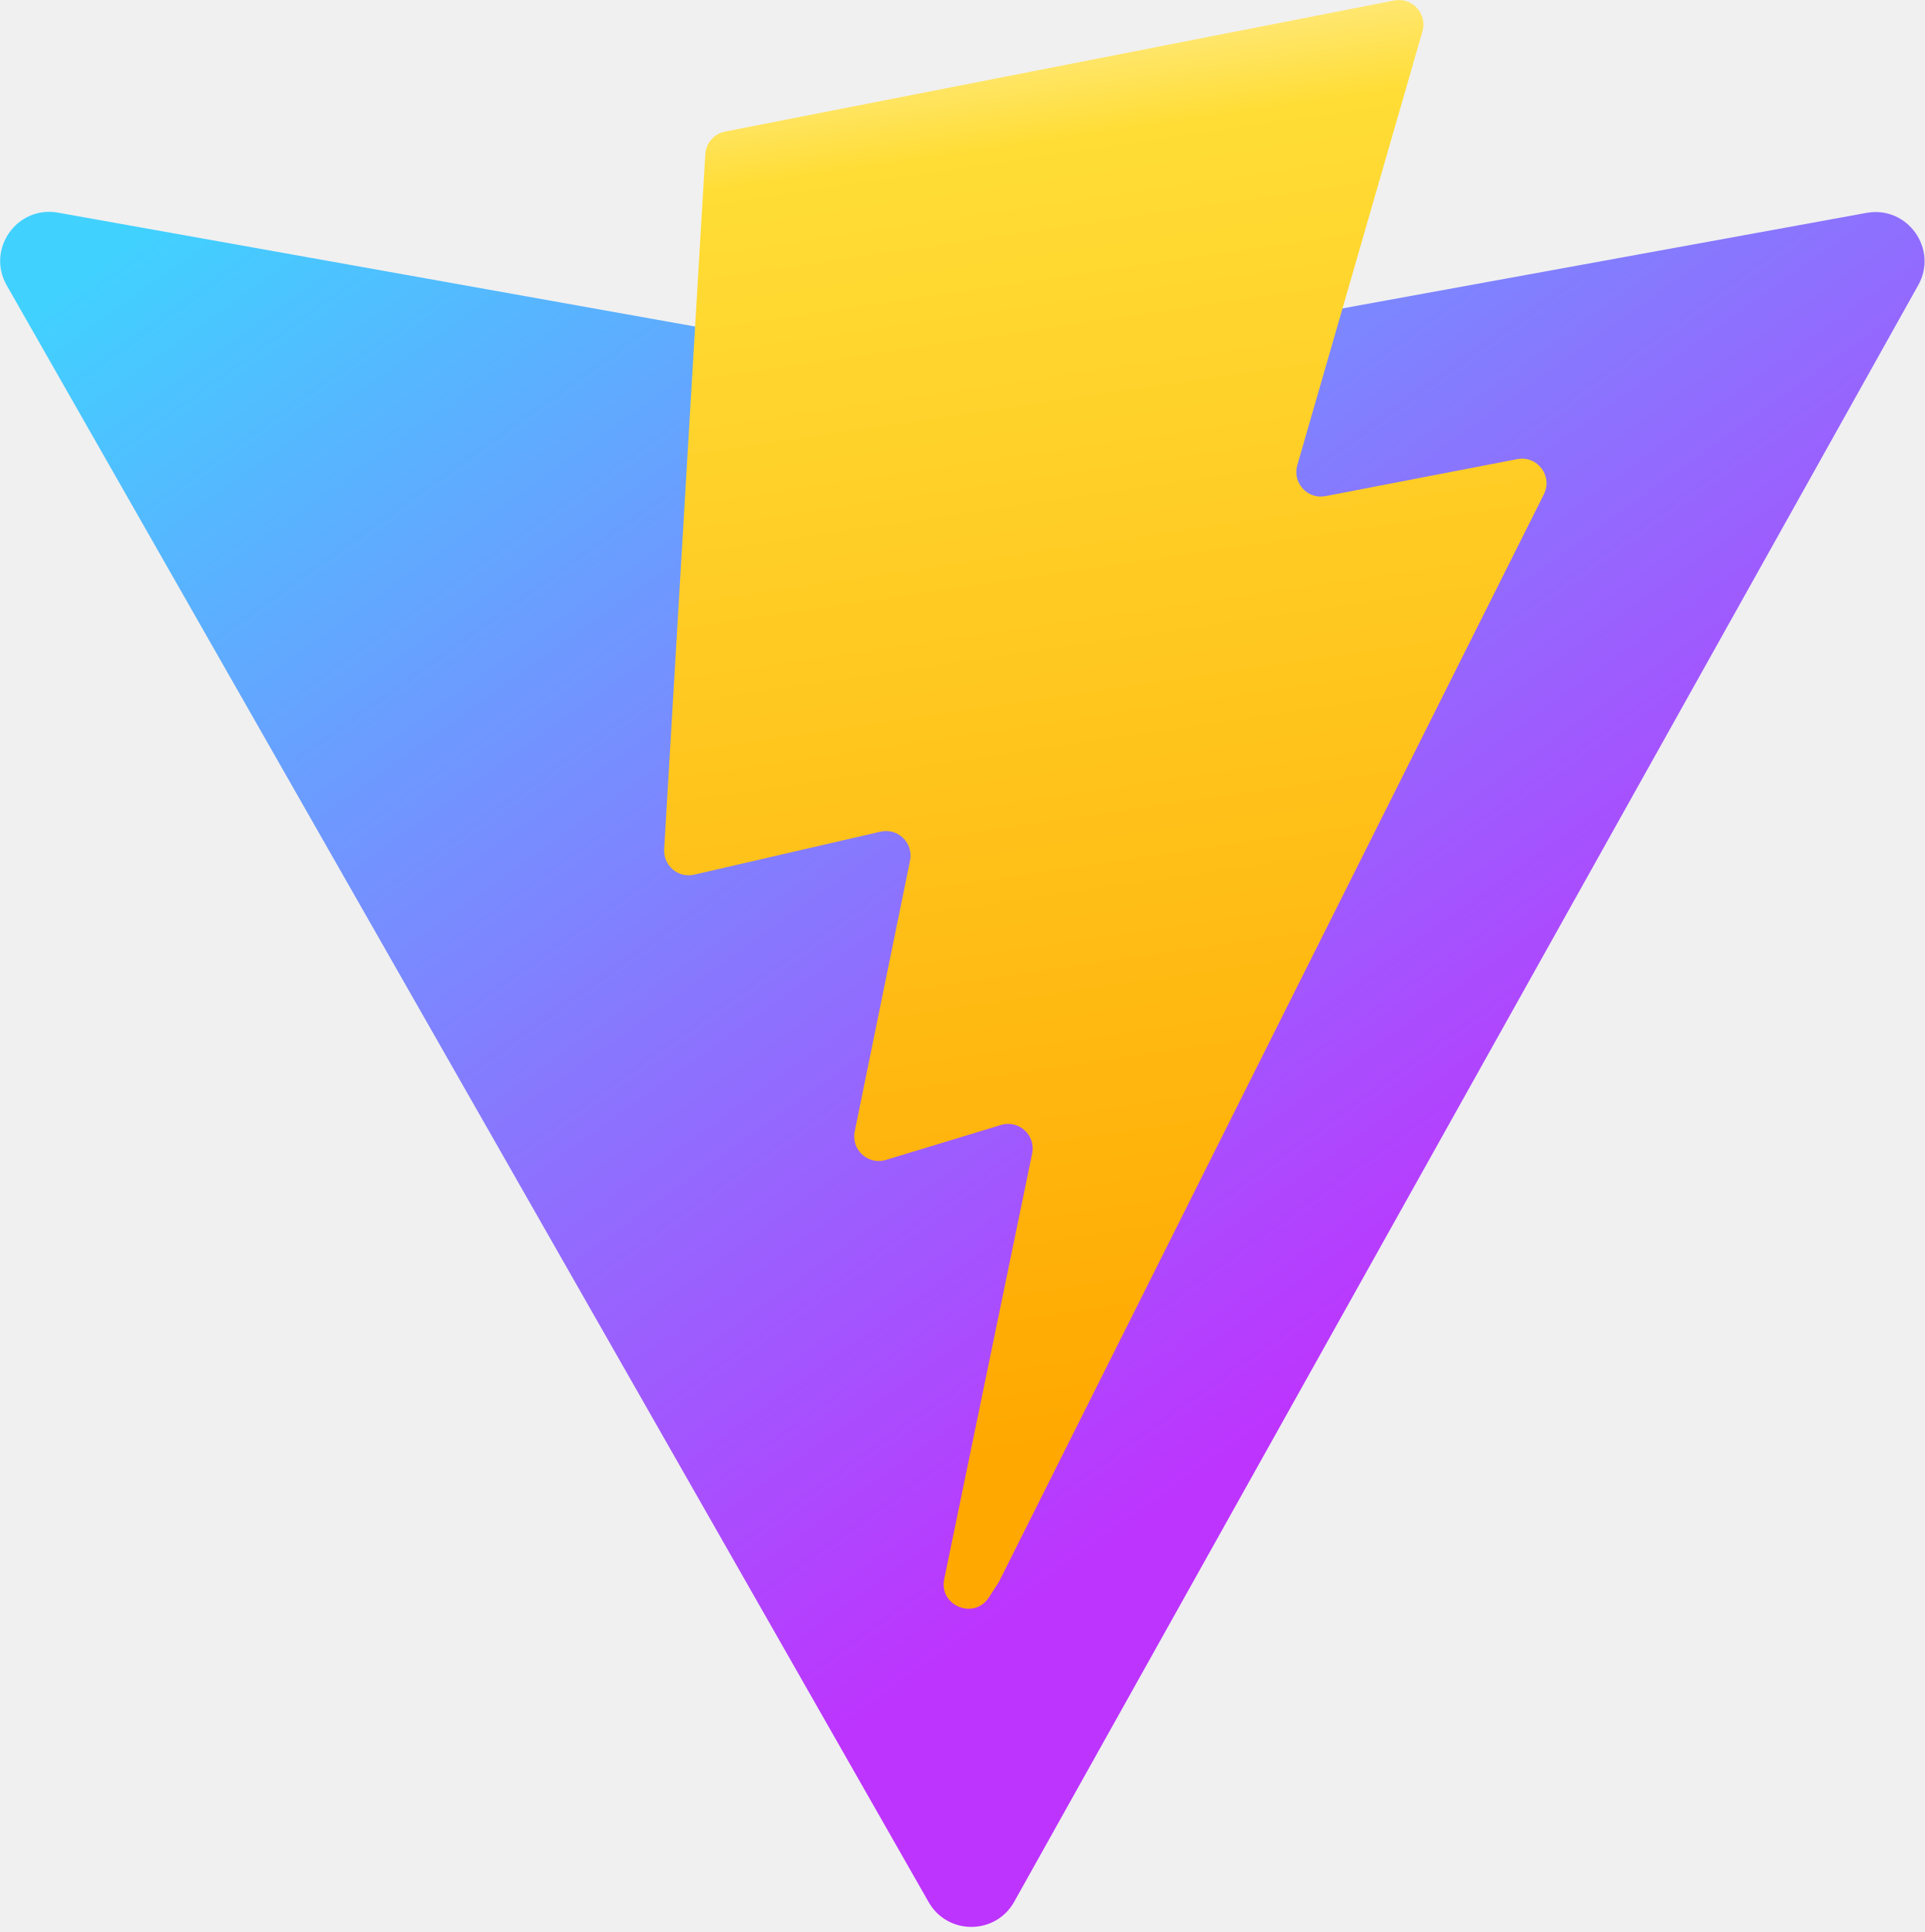
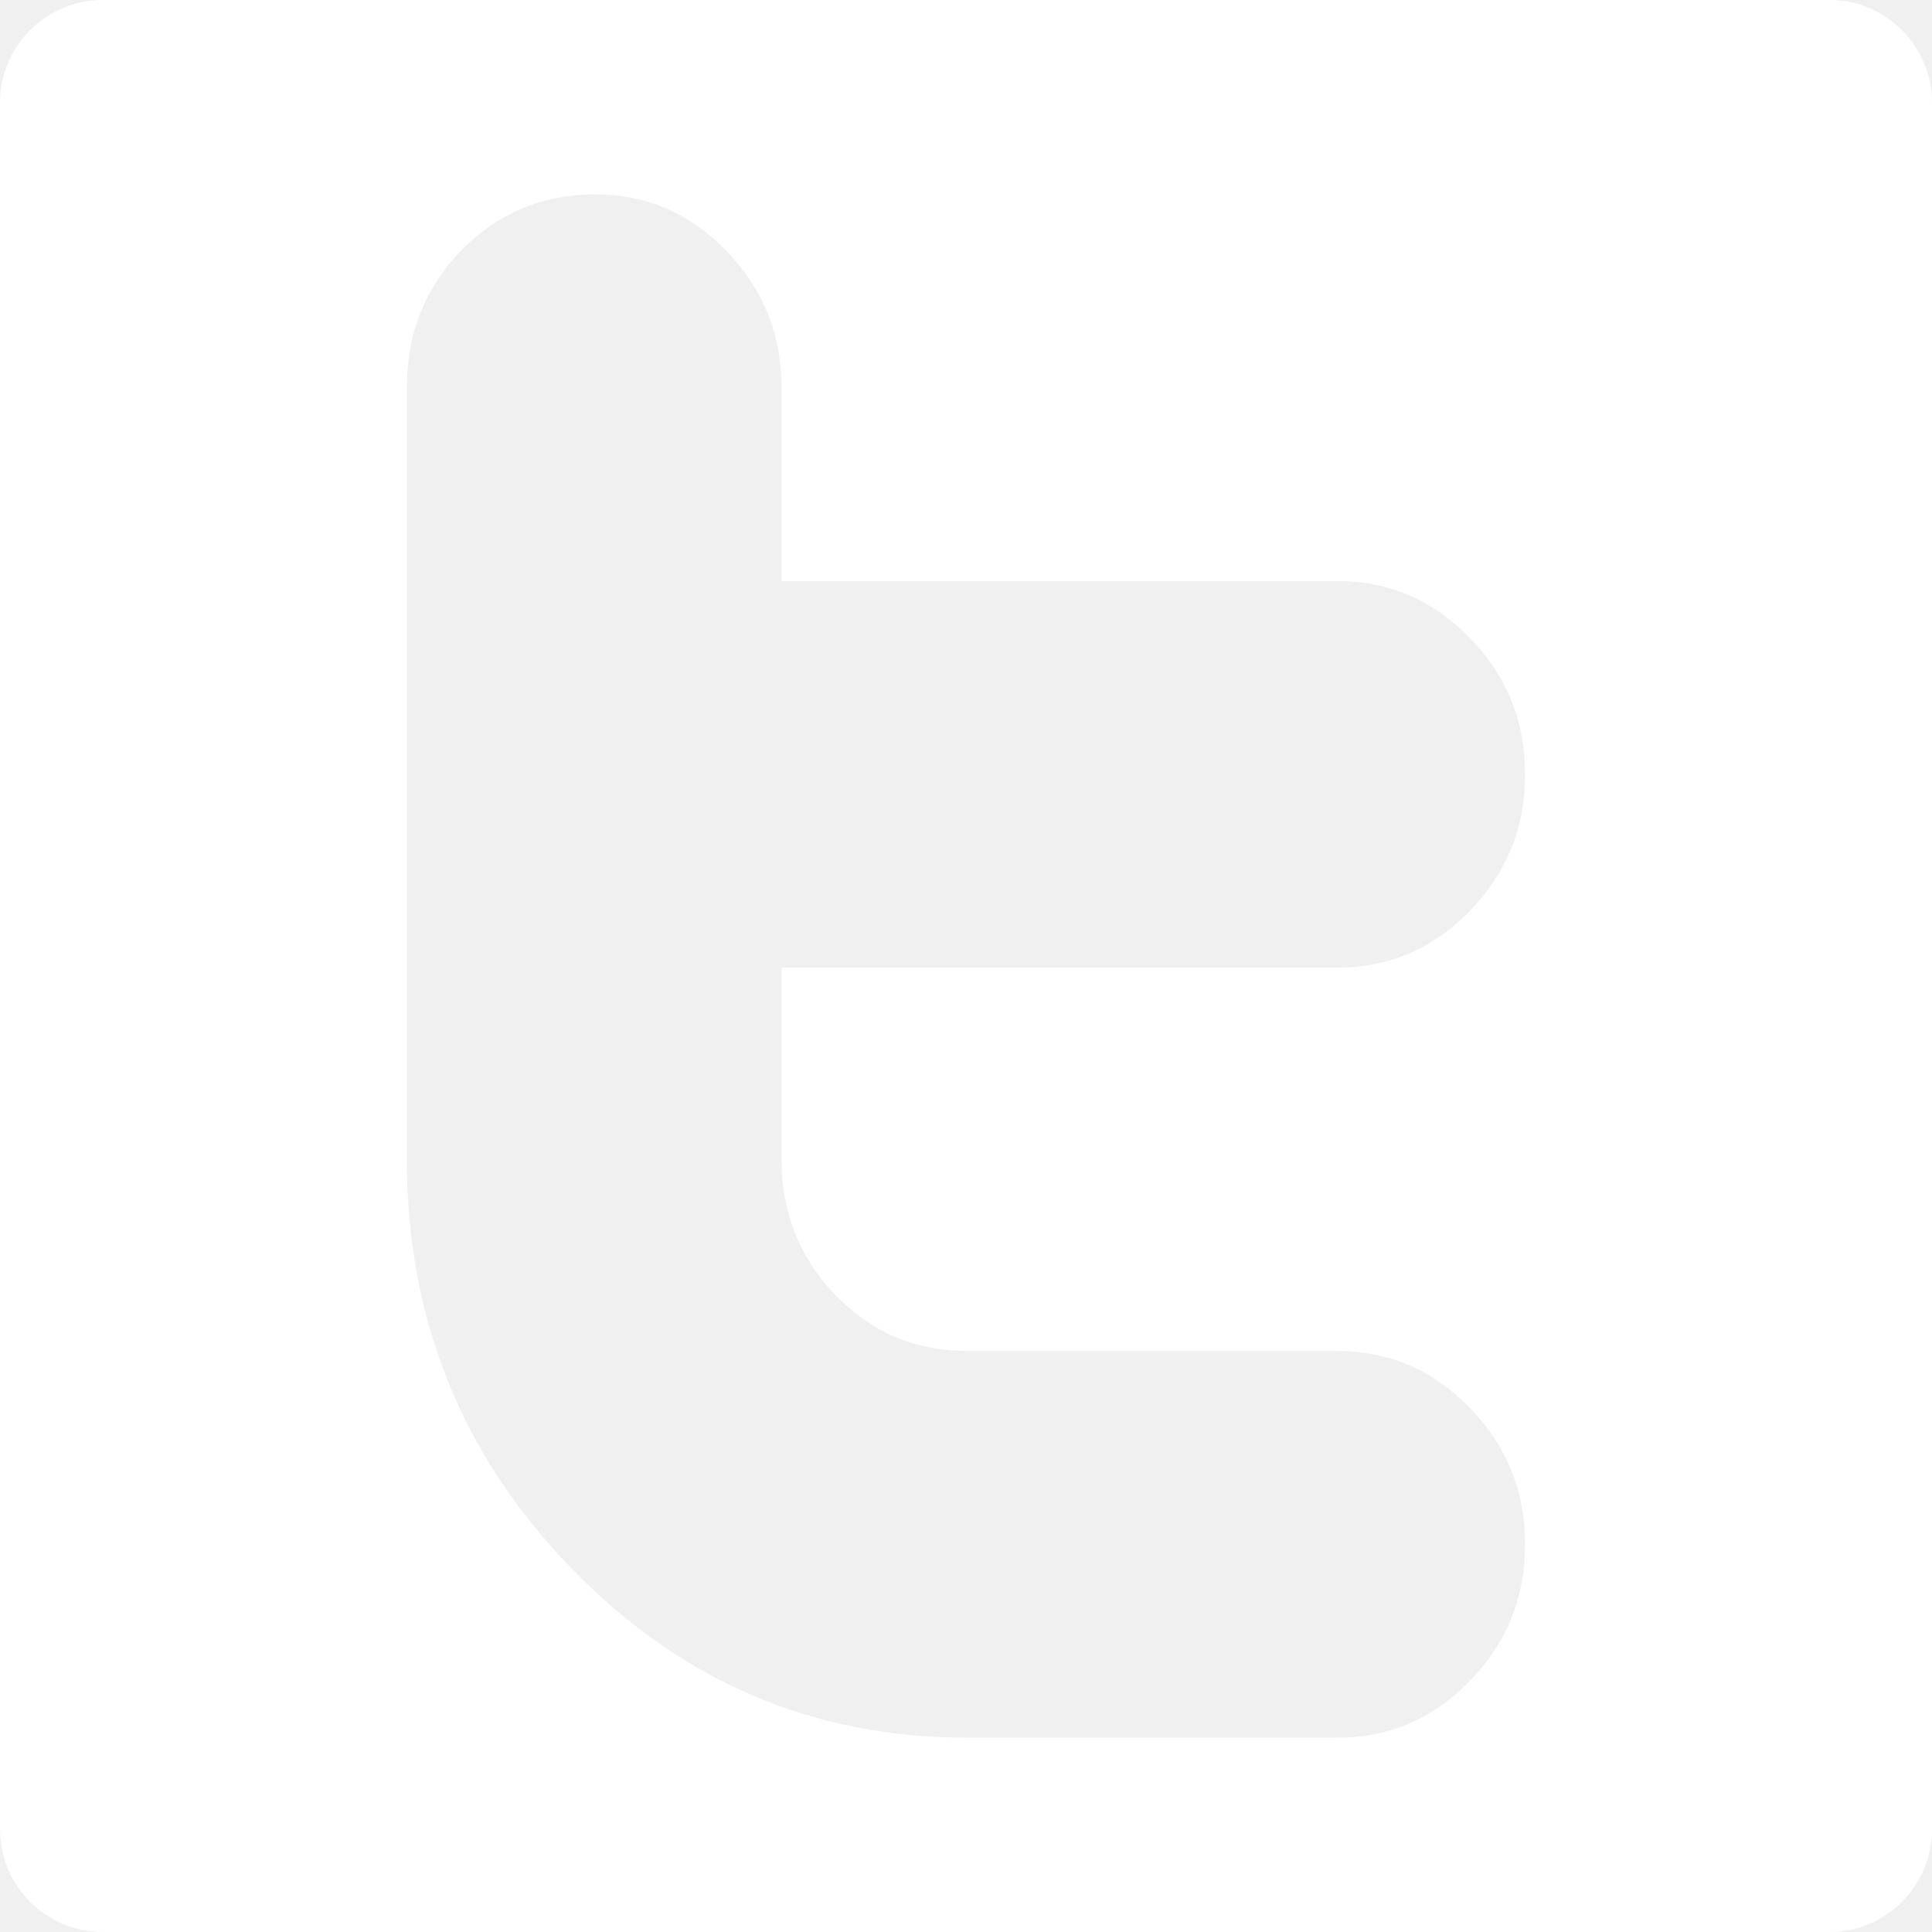
- <svg xmlns="http://www.w3.org/2000/svg" aria-hidden="true" role="img" class="iconify iconify--logos" width="31.88" height="32" preserveAspectRatio="xMidYMid meet" viewBox="0 0 256 257">
-   <defs>
-     <linearGradient id="IconifyId1813088fe1fbc01fb466" x1="-.828%" x2="57.636%" y1="7.652%" y2="78.411%">
-       <stop offset="0%" stop-color="#41D1FF" />
-       <stop offset="100%" stop-color="#BD34FE" />
-     </linearGradient>
-     <linearGradient id="IconifyId1813088fe1fbc01fb467" x1="43.376%" x2="50.316%" y1="2.242%" y2="89.03%">
-       <stop offset="0%" stop-color="#FFEA83" />
-       <stop offset="8.333%" stop-color="#FFDD35" />
-       <stop offset="100%" stop-color="#FFA800" />
-     </linearGradient>
-   </defs>
-   <path fill="url(#IconifyId1813088fe1fbc01fb466)" d="M255.153 37.938L134.897 252.976c-2.483 4.44-8.862 4.466-11.382.048L.875 37.958c-2.746-4.814 1.371-10.646 6.827-9.67l120.385 21.517a6.537 6.537 0 0 0 2.322-.004l117.867-21.483c5.438-.991 9.574 4.796 6.877 9.62Z" />
-   <path fill="url(#IconifyId1813088fe1fbc01fb467)" d="M185.432.063L96.44 17.501a3.268 3.268 0 0 0-2.634 3.014l-5.474 92.456a3.268 3.268 0 0 0 3.997 3.378l24.777-5.718c2.318-.535 4.413 1.507 3.936 3.838l-7.361 36.047c-.495 2.426 1.782 4.5 4.151 3.78l15.304-4.649c2.372-.72 4.652 1.36 4.15 3.788l-11.698 56.621c-.732 3.542 3.979 5.473 5.943 2.437l1.313-2.028l72.516-144.72c1.215-2.423-.88-5.186-3.54-4.672l-25.505 4.922c-2.396.462-4.435-1.77-3.759-4.114l16.646-57.705c.677-2.35-1.37-4.583-3.769-4.113Z" />
+ <svg xmlns="http://www.w3.org/2000/svg" fill="#fff" version="1.1" id="Capa_1" width="800px" height="800px" viewBox="0 0 94 94" xml:space="preserve">
+   <g>
+     <path d="M89,0H5C2.239,0,0,2.239,0,5v84c0,2.761,2.239,5,5,5h84c2.762,0,5-2.239,5-5V5C94,2.239,91.762,0,89,0z M40.653,63.016   c1.754,1.81,3.885,2.715,6.39,2.715h18.036c2.5,0,4.649,0.925,6.438,2.771c1.791,1.845,2.685,4.056,2.685,6.638   c0,2.58-0.894,4.799-2.685,6.639c-1.789,1.844-3.932,2.766-6.438,2.766H47.05c-7.51,0-13.929-2.749-19.257-8.251   c-5.334-5.5-7.998-12.125-7.998-19.876V18.872c0-2.655,0.889-4.89,2.664-6.701c1.775-1.808,3.945-2.713,6.505-2.713   c2.483,0,4.623,0.921,6.394,2.77c1.777,1.841,2.667,4.053,2.667,6.637v9.404h27.028c2.512,0,4.664,0.924,6.459,2.769   c1.799,1.843,2.691,4.057,2.691,6.64c0,2.579-0.895,4.793-2.686,6.637c-1.789,1.843-3.938,2.766-6.439,2.766H38.024v9.325   C38.024,58.996,38.898,61.198,40.653,63.016z" />
+   </g>
</svg>
